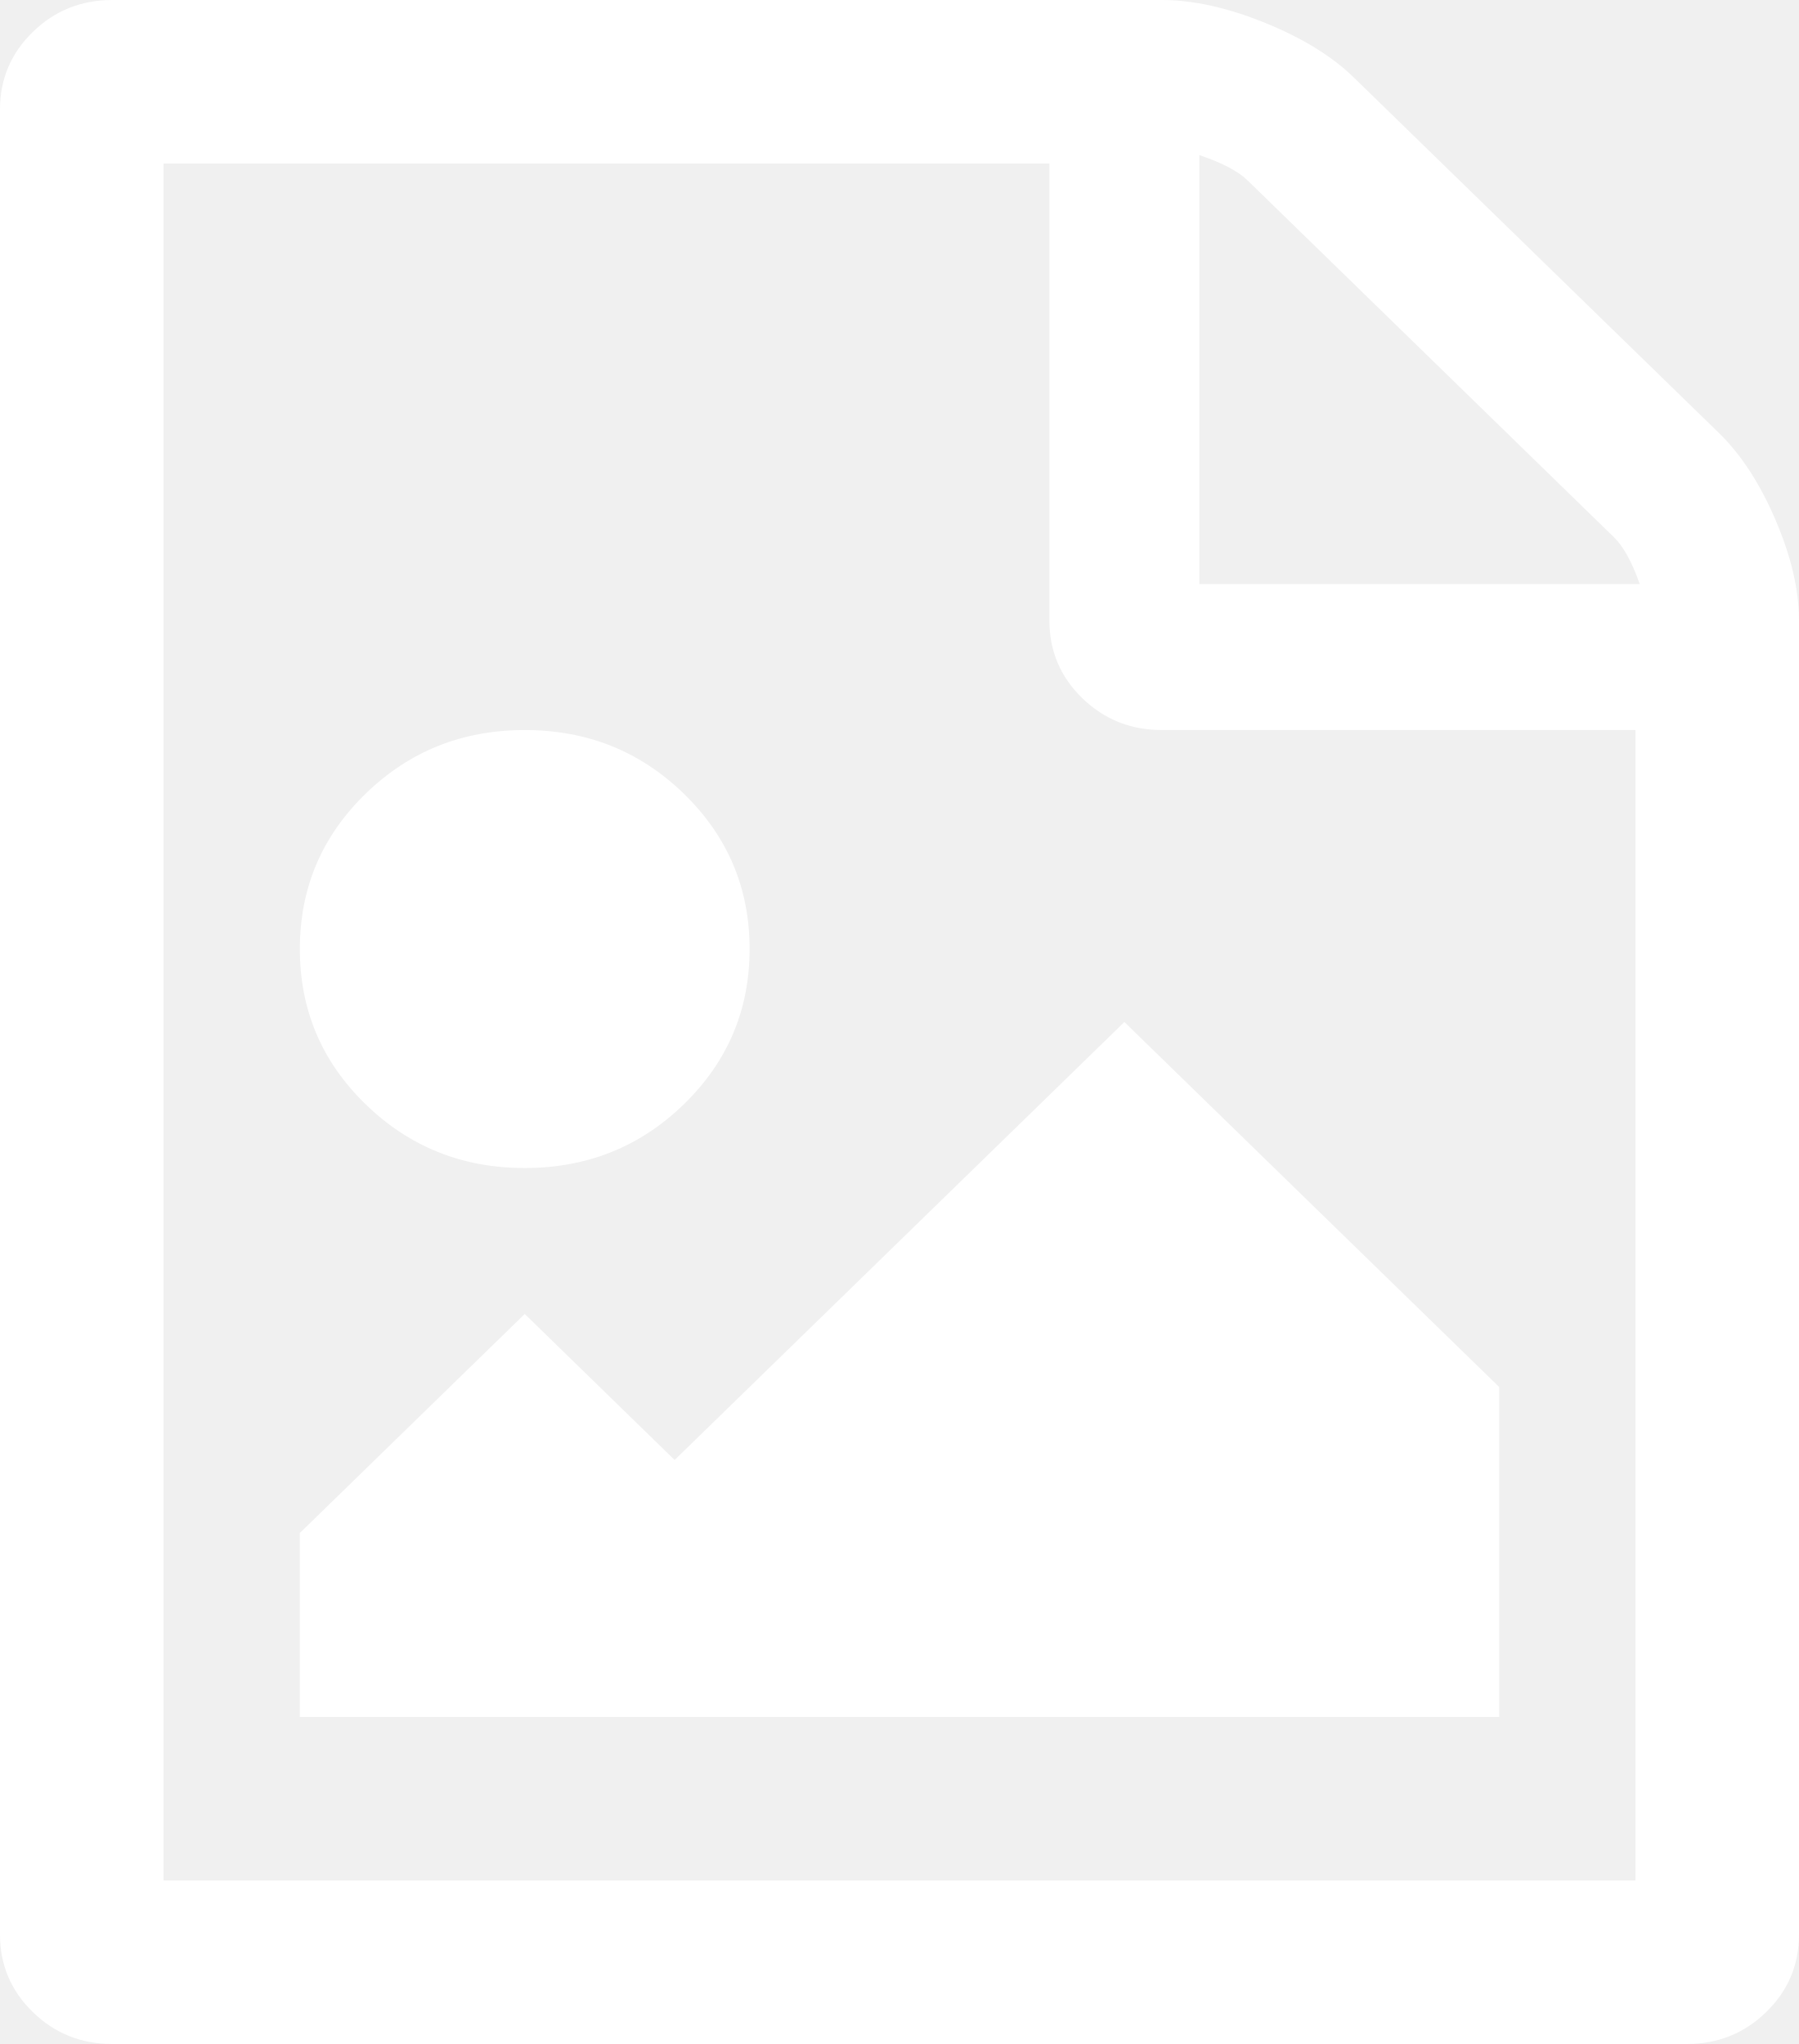
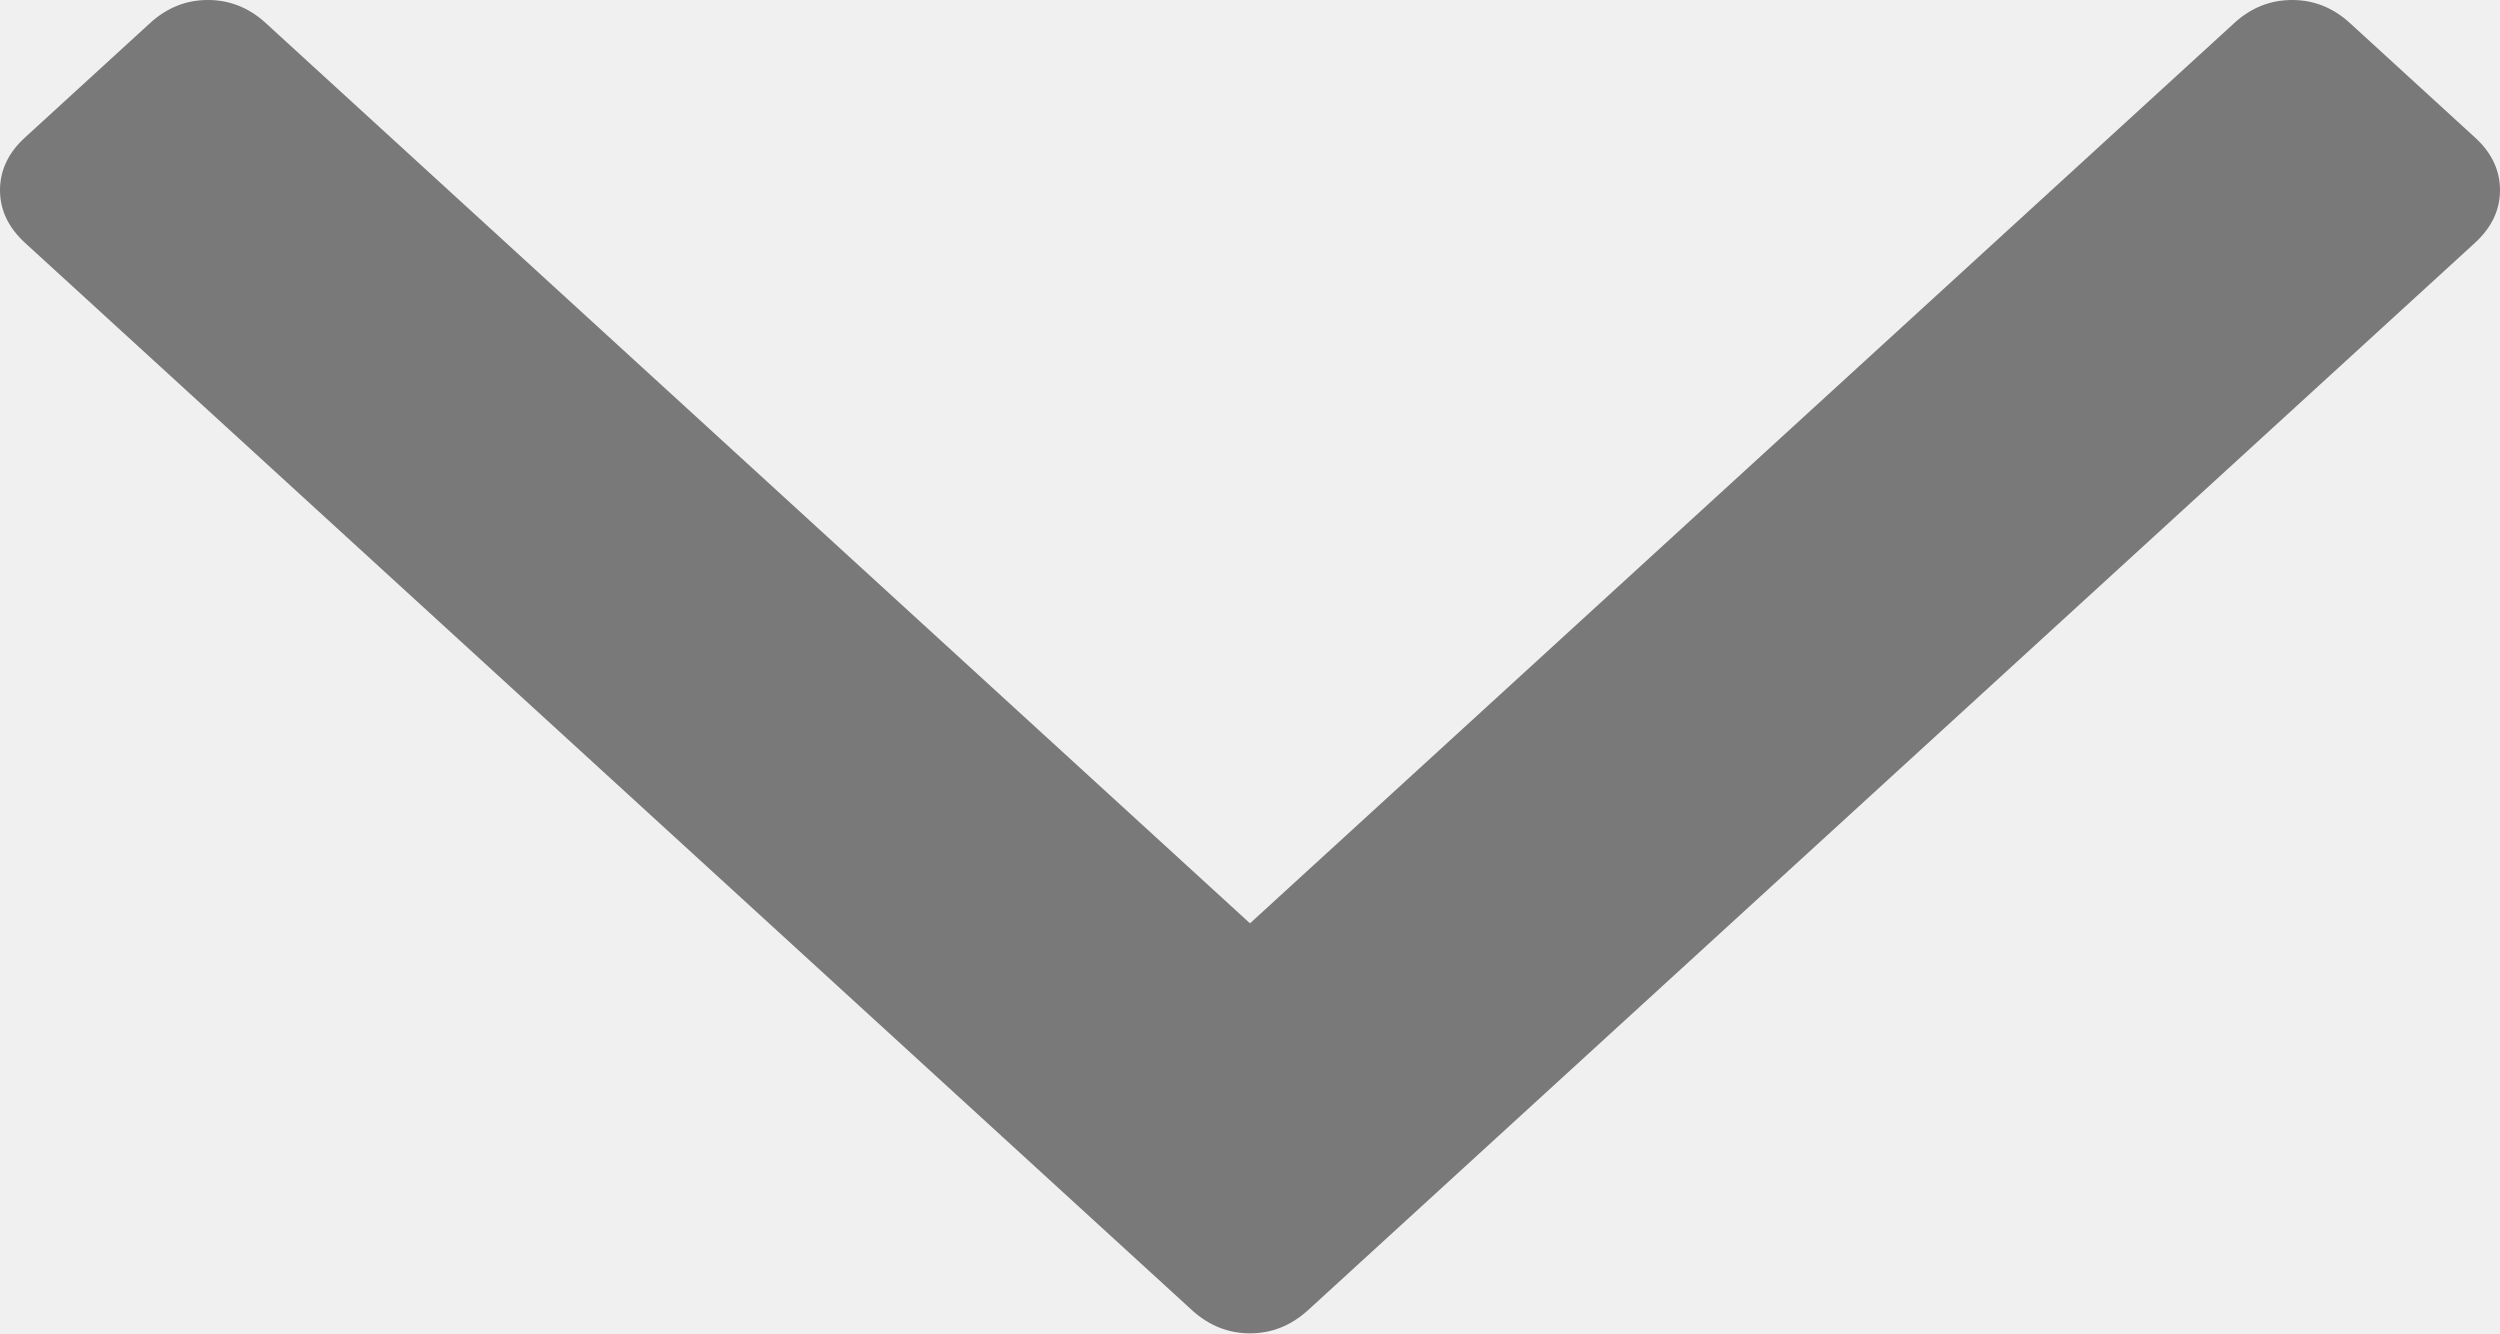
- <svg xmlns="http://www.w3.org/2000/svg" version="1.1" width="22px" height="25px">
-   <g transform="matrix(1 0 0 1 -1090 -14 )">
-     <path d="M 16.557 0.949  L 21.026 5.301  C 21.293 5.562  21.523 5.915  21.714 6.362  C 21.905 6.808  22 7.217  22 7.589  L 22 23.661  C 22 24.033  21.866 24.349  21.599 24.609  C 21.332 24.87  21.007 25  20.625 25  L 1.375 25  C 0.993 25  0.668 24.87  0.401 24.609  C 0.134 24.349  0 24.033  0 23.661  L 0 1.339  C 0 0.967  0.134 0.651  0.401 0.391  C 0.668 0.13  0.993 0  1.375 0  L 14.208 0  C 14.59 0  15.01 0.093  15.469 0.279  C 15.927 0.465  16.29 0.688  16.557 0.949  Z M 15.254 2.204  C 15.139 2.093  14.944 1.99  14.667 1.897  L 14.667 7.143  L 20.052 7.143  C 19.957 6.873  19.852 6.682  19.737 6.571  L 15.254 2.204  Z M 2 23  L 20 23  L 20 8.929  L 14.208 8.929  C 13.826 8.929  13.502 8.798  13.234 8.538  C 12.967 8.278  12.833 7.961  12.833 7.589  L 12.833 2  L 2 2  L 2 23  Z M 13.75 12.5  L 18.333 16.964  L 18.333 21  L 3.667 21  L 3.667 18.75  L 6.417 16.071  L 8.25 17.857  L 13.75 12.5  Z M 8.365 13.504  C 7.83 14.025  7.181 14.286  6.417 14.286  C 5.653 14.286  5.003 14.025  4.469 13.504  C 3.934 12.984  3.667 12.351  3.667 11.607  C 3.667 10.863  3.934 10.231  4.469 9.71  C 5.003 9.189  5.653 8.929  6.417 8.929  C 7.181 8.929  7.83 9.189  8.365 9.71  C 8.899 10.231  9.167 10.863  9.167 11.607  C 9.167 12.351  8.899 12.984  8.365 13.504  Z " fill-rule="nonzero" fill="#ffffff" stroke="none" transform="matrix(1 0 0 1 1090 14 )" />
+ <svg xmlns="http://www.w3.org/2000/svg" version="1.1" width="15px" height="8px">
+   <g transform="matrix(1 0 0 1 -31 -12 )">
+     <path d="M 14.85 0.825  C 14.95 0.916  15 1.022  15 1.141  C 15 1.26  14.95 1.365  14.85 1.457  L 7.846 7.863  C 7.745 7.954  7.63 8  7.5 8  C 7.37 8  7.255 7.954  7.154 7.863  L 0.15 1.457  C 0.05 1.365  0 1.26  0 1.141  C 0 1.022  0.05 0.916  0.15 0.825  L 0.902 0.137  C 1.002 0.046  1.117 0  1.247 0  C 1.378 0  1.493 0.046  1.593 0.137  L 7.5 5.54  L 13.407 0.137  C 13.507 0.046  13.622 0  13.753 0  C 13.883 0  13.998 0.046  14.098 0.137  L 14.85 0.825  Z " fill-rule="nonzero" fill="#797979" stroke="none" transform="matrix(1 0 0 1 31 12 )" />
  </g>
</svg>
